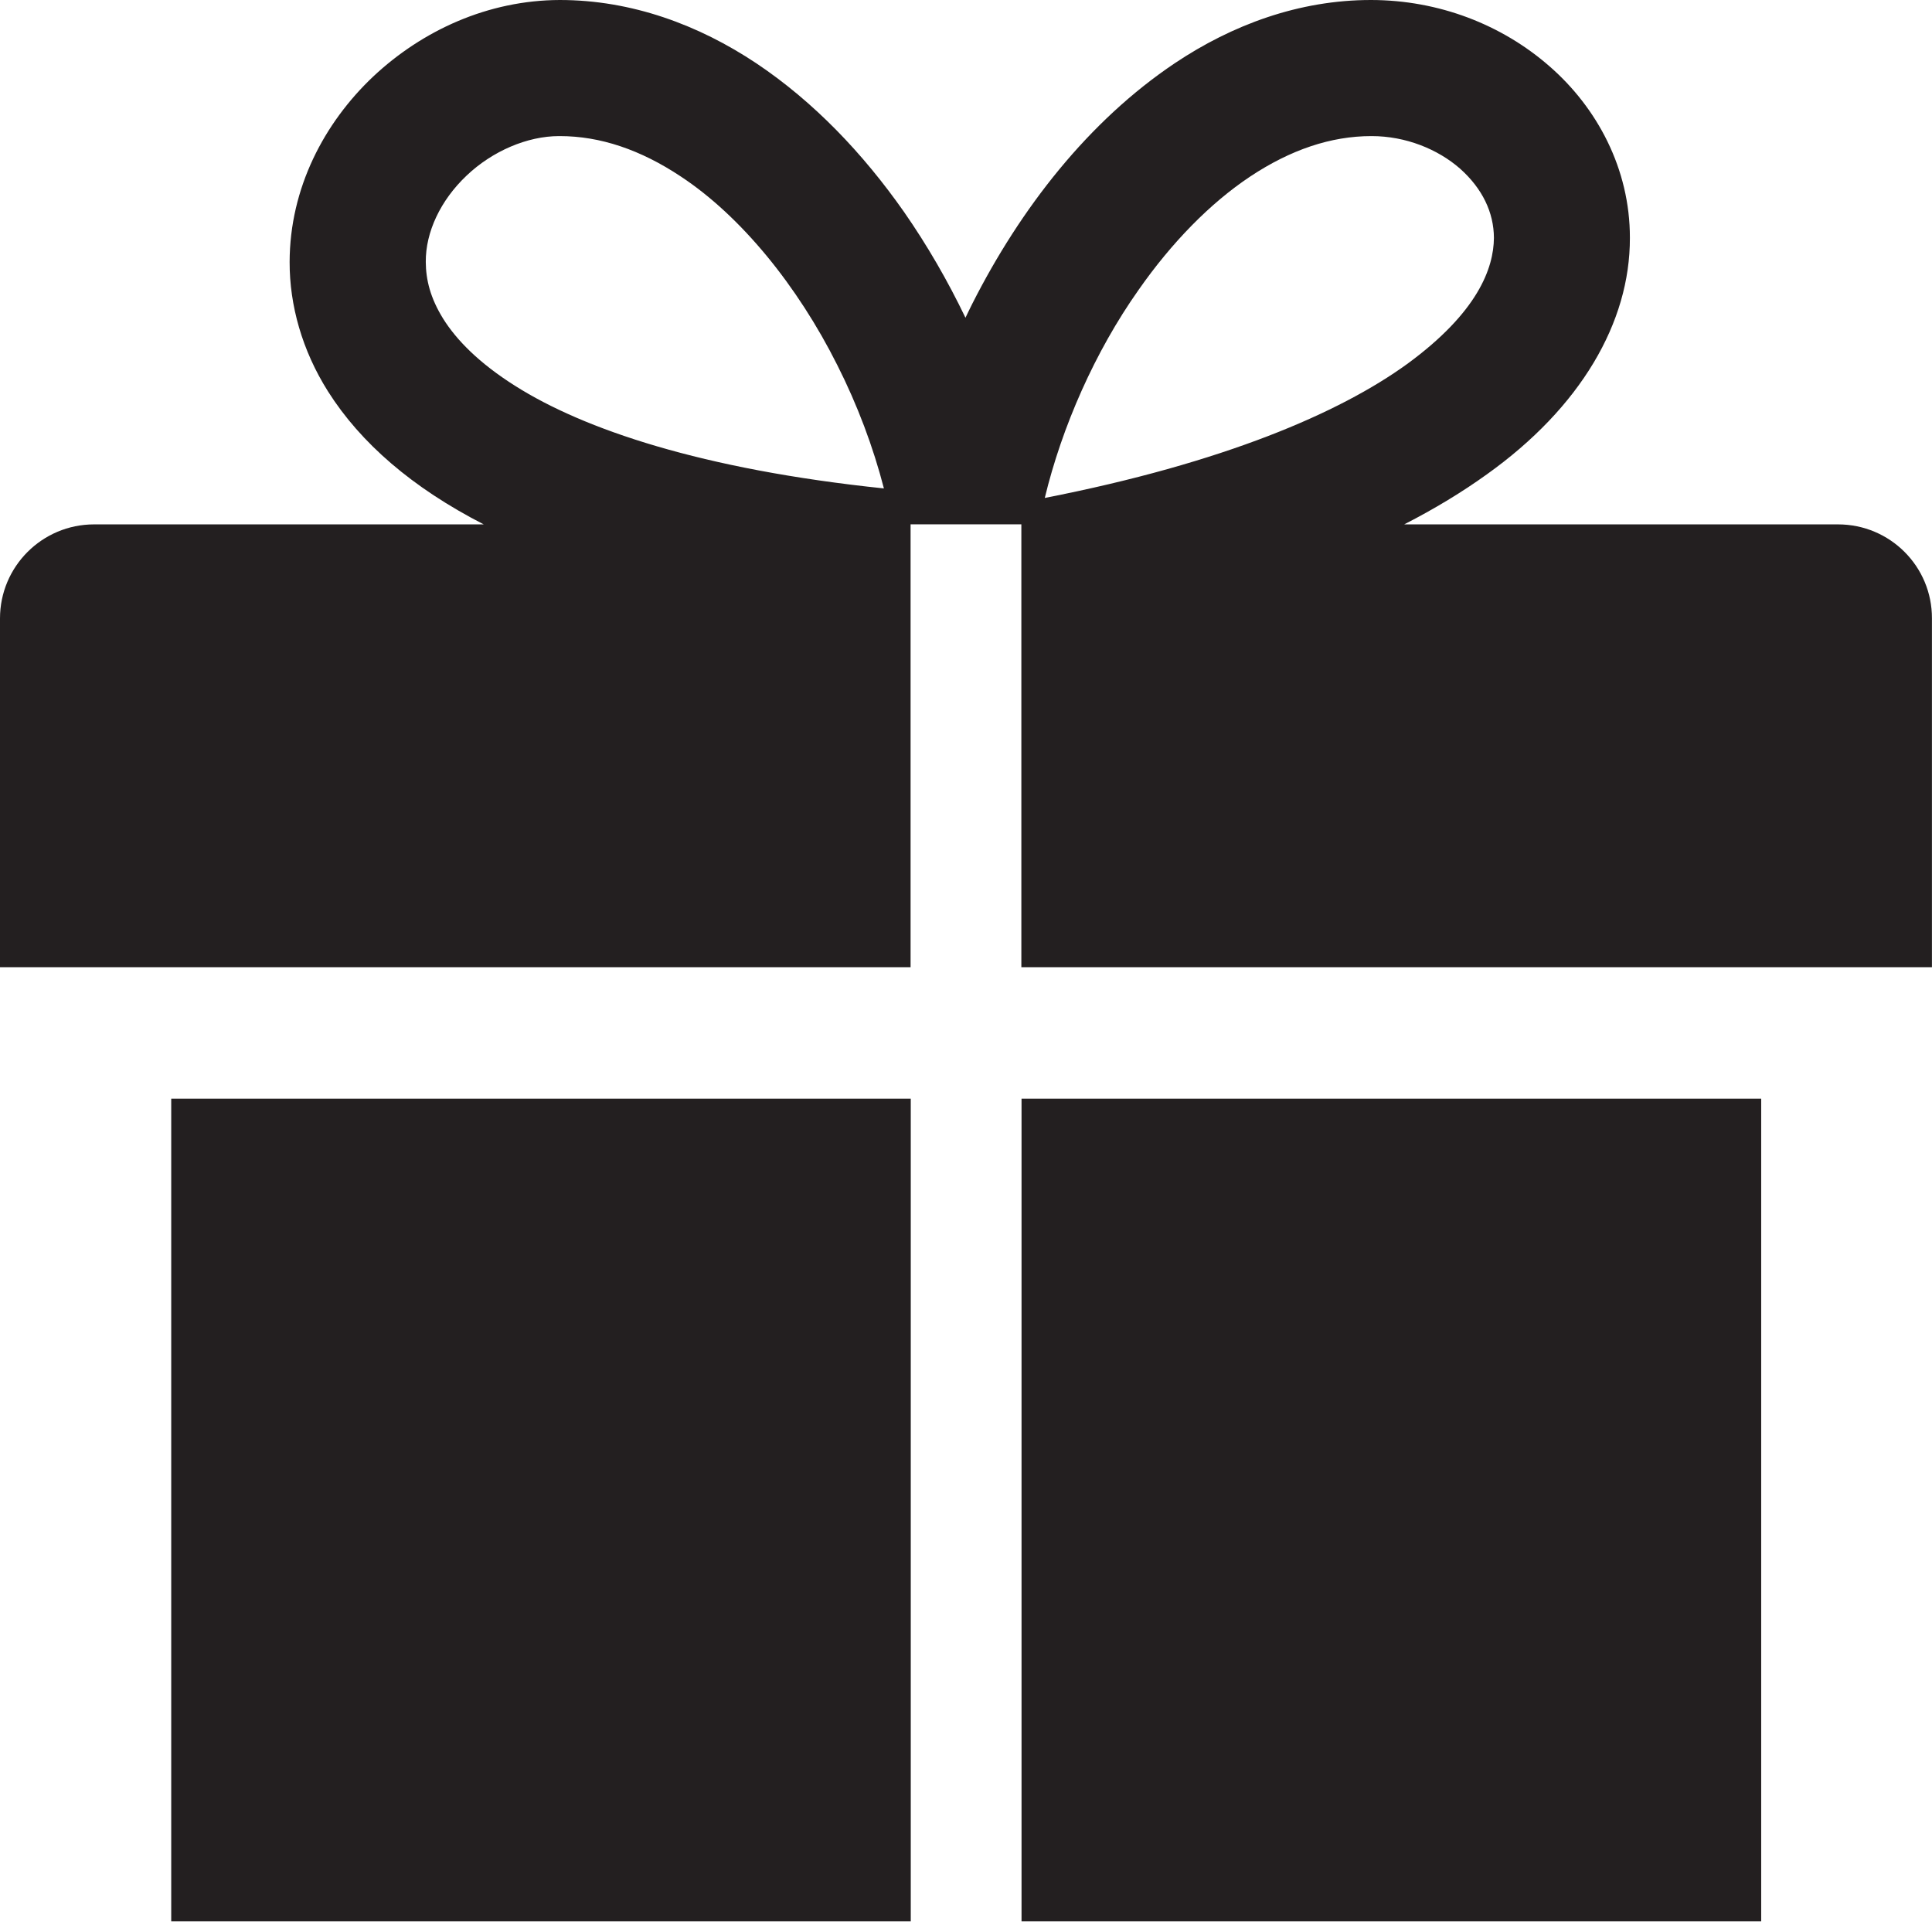
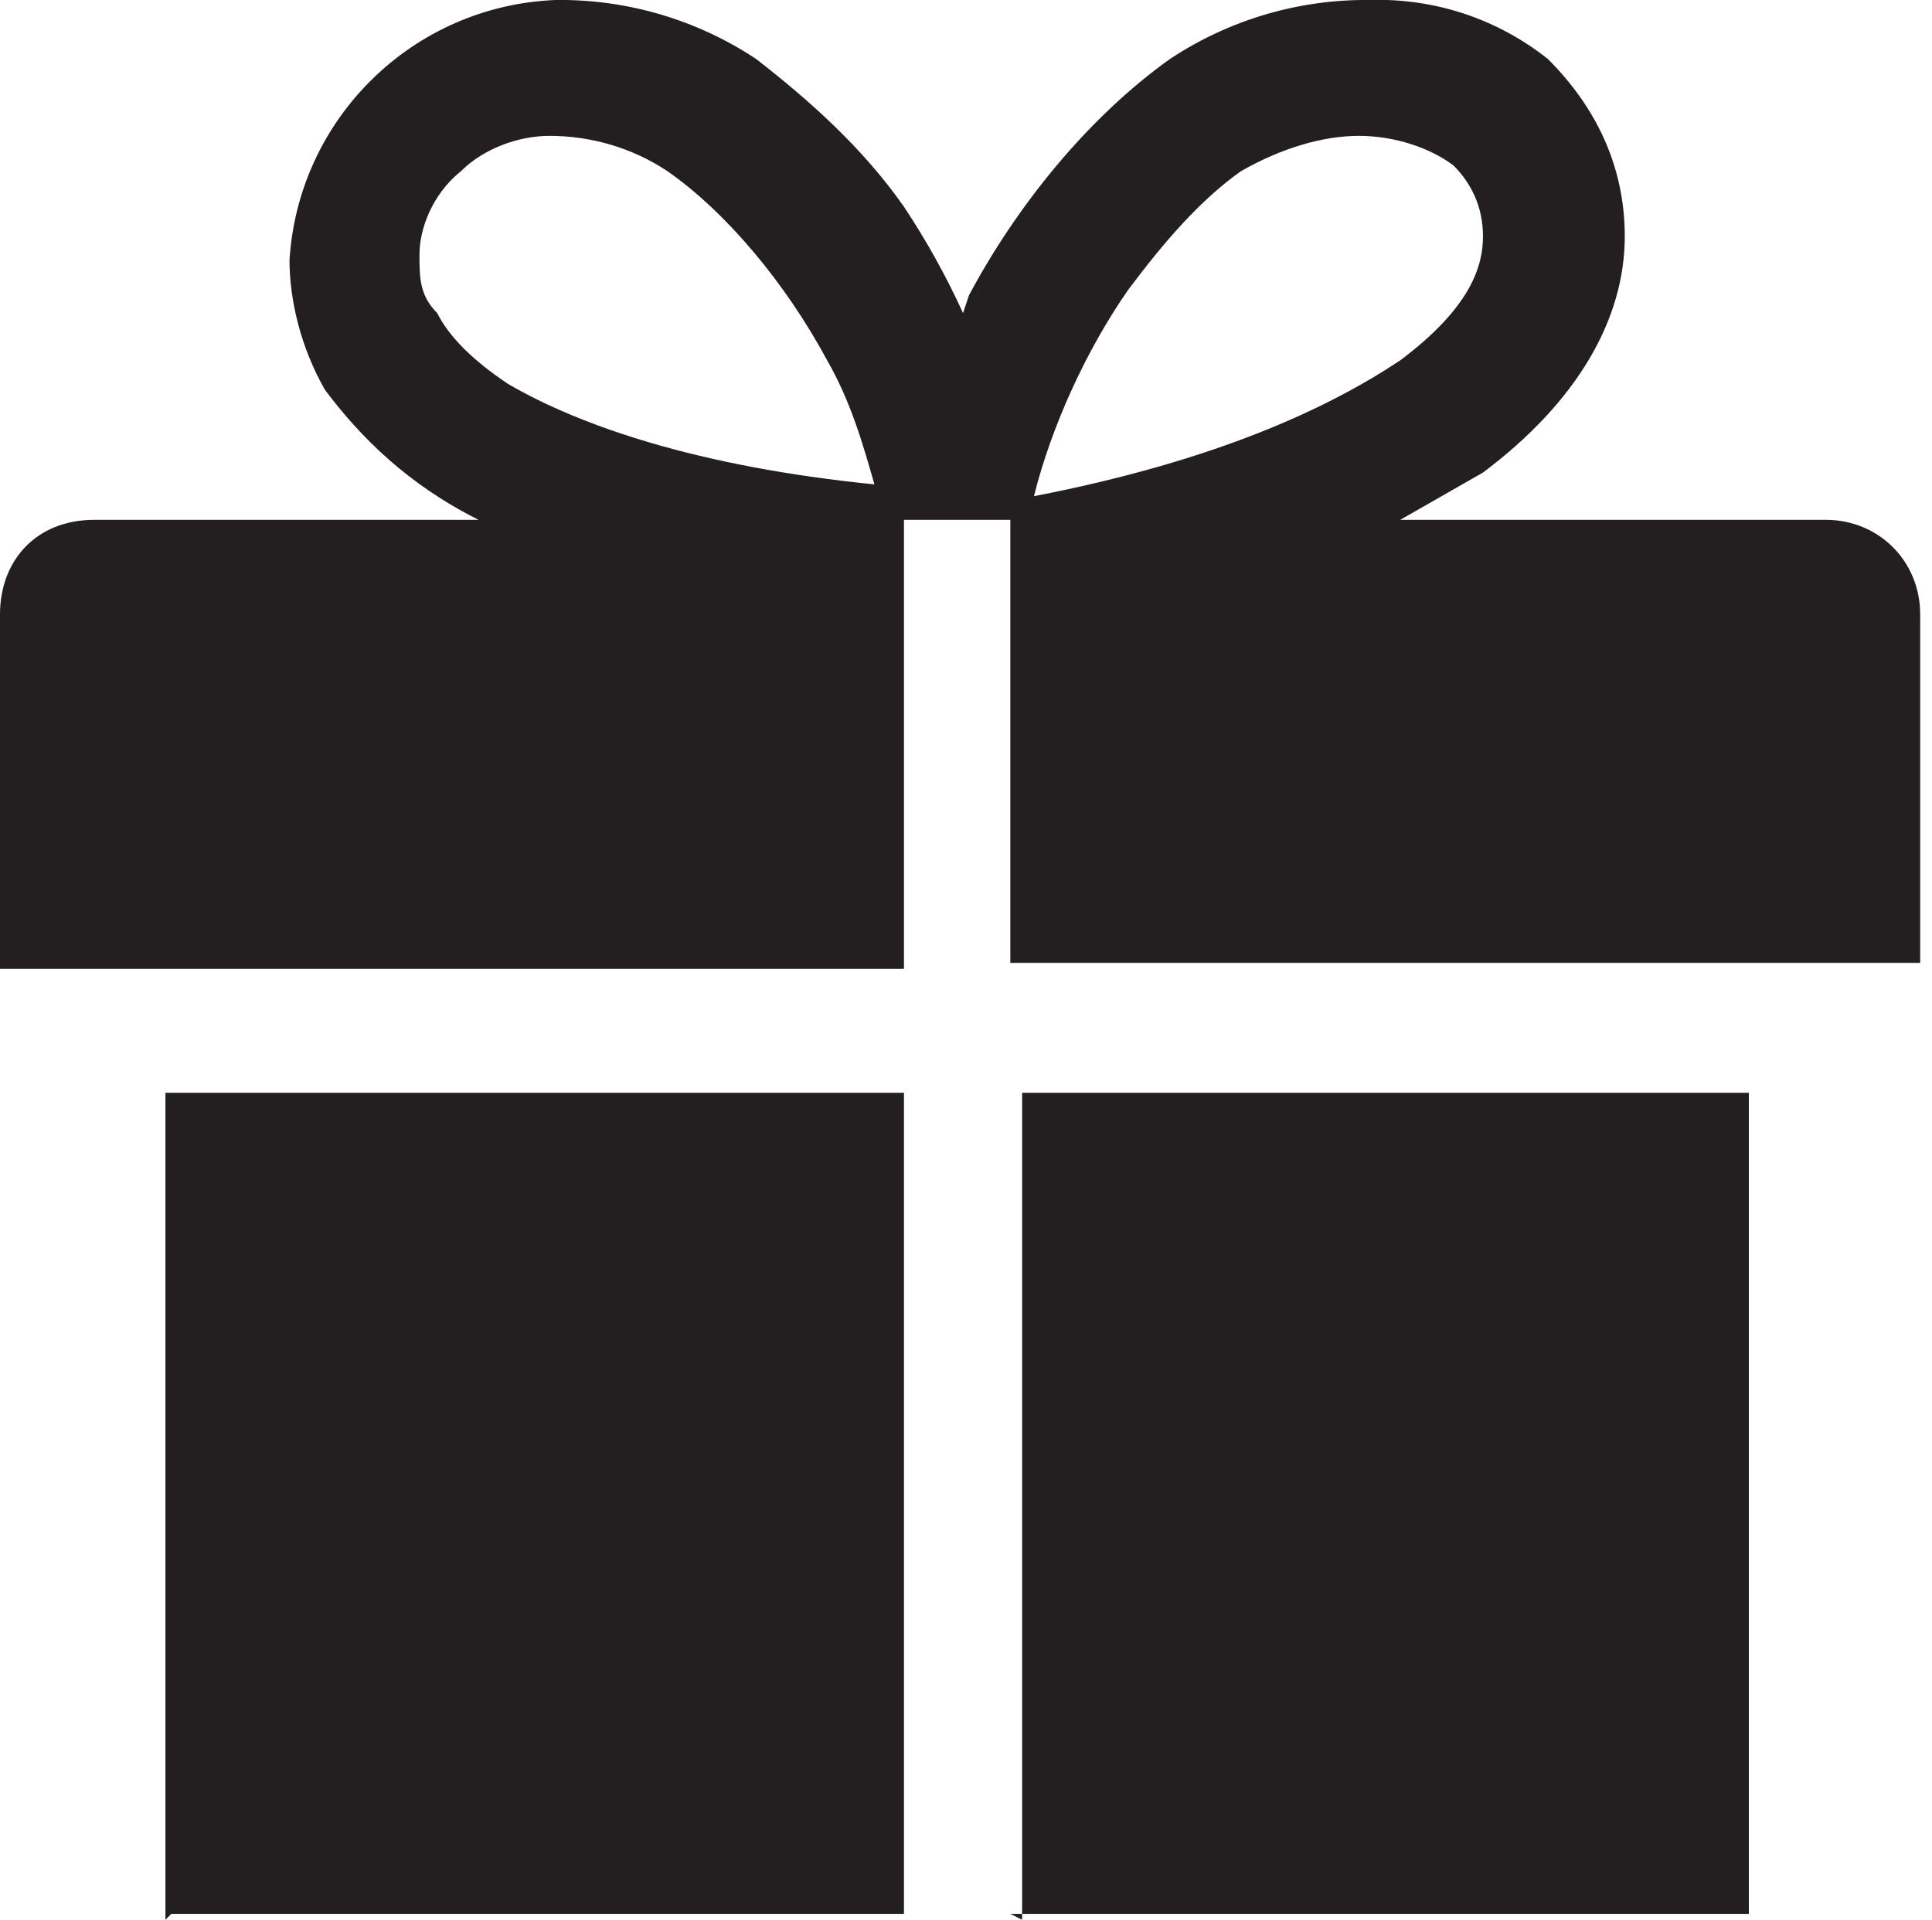
- <svg xmlns="http://www.w3.org/2000/svg" version="1.1" id="Layer_1" x="0px" y="0px" width="32.666px" height="32.486px" viewBox="239.665 239.757 32.666 32.486" enable-background="new 239.665 239.757 32.666 32.486" xml:space="preserve">
-   <path fill="#231F20" d="M242.56,272.243h12.504v-13.91H242.56V272.243z M270.742,248.623h-7.335 c0.521-0.267,0.984-0.549,1.396-0.845c1.588-1.133,2.424-2.57,2.42-3.999c0.002-1.169-0.556-2.202-1.359-2.901 c-0.805-0.704-1.869-1.119-3.016-1.121c-1.22-0.001-2.352,0.421-3.32,1.069c-1.459,0.979-2.606,2.451-3.424,4.067 c-0.039,0.079-0.078,0.157-0.115,0.236c-0.299-0.623-0.647-1.226-1.041-1.792c-0.691-0.985-1.523-1.86-2.497-2.511 c-0.97-0.646-2.103-1.069-3.322-1.069c-1.213,0.004-2.323,0.514-3.155,1.295c-0.828,0.783-1.41,1.885-1.412,3.135 c-0.002,0.73,0.211,1.494,0.649,2.188c0.552,0.872,1.424,1.628,2.633,2.248h-6.588c-0.878,0-1.591,0.712-1.591,1.59v5.897h15.396 v-7.488h1.873v7.488h15.396v-5.897C272.333,249.334,271.621,248.623,270.742,248.623 M248.38,246.284 c-0.622-0.391-1-0.785-1.22-1.135c-0.22-0.354-0.294-0.662-0.296-0.963c-0.004-0.504,0.248-1.042,0.691-1.461 c0.437-0.415,1.028-0.667,1.562-0.667h0.013c0.685,0,1.366,0.231,2.046,0.683c1.018,0.671,1.975,1.85,2.645,3.187 c0.342,0.676,0.609,1.39,0.789,2.087C251.528,247.694,249.532,247.013,248.38,246.284 M258.917,244.657 c0.557-0.797,1.21-1.466,1.887-1.916c0.68-0.451,1.362-0.683,2.047-0.683h0.006c0.574,0,1.117,0.22,1.494,0.55 c0.377,0.336,0.571,0.739,0.573,1.171c-0.004,0.512-0.272,1.259-1.467,2.132c-1.138,0.825-3.101,1.673-6.127,2.265 C257.62,246.974,258.177,245.704,258.917,244.657 M256.937,272.243h12.506v-13.91h-12.506V272.243z" />
+ <svg xmlns="http://www.w3.org/2000/svg" width="32.7" height="32.5" viewBox="239.7 239.8 32.7 32.5">
+   <path fill="#231F20" d="M242.6 272.2H255v-13.9h-12.5v14zm28.1-23.6h-7.3l1.4-.8c1.6-1.2 2.4-2.6 2.4-4 0-1.2-.5-2.2-1.3-3a4.6 4.6 0 00-3-1 6 6 0 00-3.4 1c-1.4 1-2.6 2.5-3.4 4l-.1.3a13 13 0 00-1-1.8c-.7-1-1.6-1.8-2.5-2.5a6 6 0 00-3.4-1 4.7 4.7 0 00-4.5 4.4c0 .7.2 1.5.6 2.2.6.8 1.4 1.6 2.6 2.2h-6.5c-1 0-1.6.7-1.6 1.6v6H255v-7.6h1.8v7.5h15.4v-5.9c0-.9-.7-1.6-1.6-1.6m-22.3-2.3c-.6-.4-1-.8-1.2-1.2-.3-.3-.3-.6-.3-1s.2-1 .7-1.4c.4-.4 1-.6 1.5-.6.7 0 1.4.2 2 .6 1 .7 2 1.9 2.7 3.2.4.7.6 1.4.8 2.1-3-.3-5-1-6.2-1.7m10.5-1.6c.6-.8 1.2-1.5 1.9-2 .7-.4 1.4-.6 2-.6.6 0 1.2.2 1.6.5.3.3.5.7.5 1.2s-.2 1.2-1.4 2.1c-1.2.8-3.1 1.7-6.2 2.3.3-1.2.9-2.5 1.6-3.5m-2 27.5h12.5v-13.9H257v14z" />
</svg>
